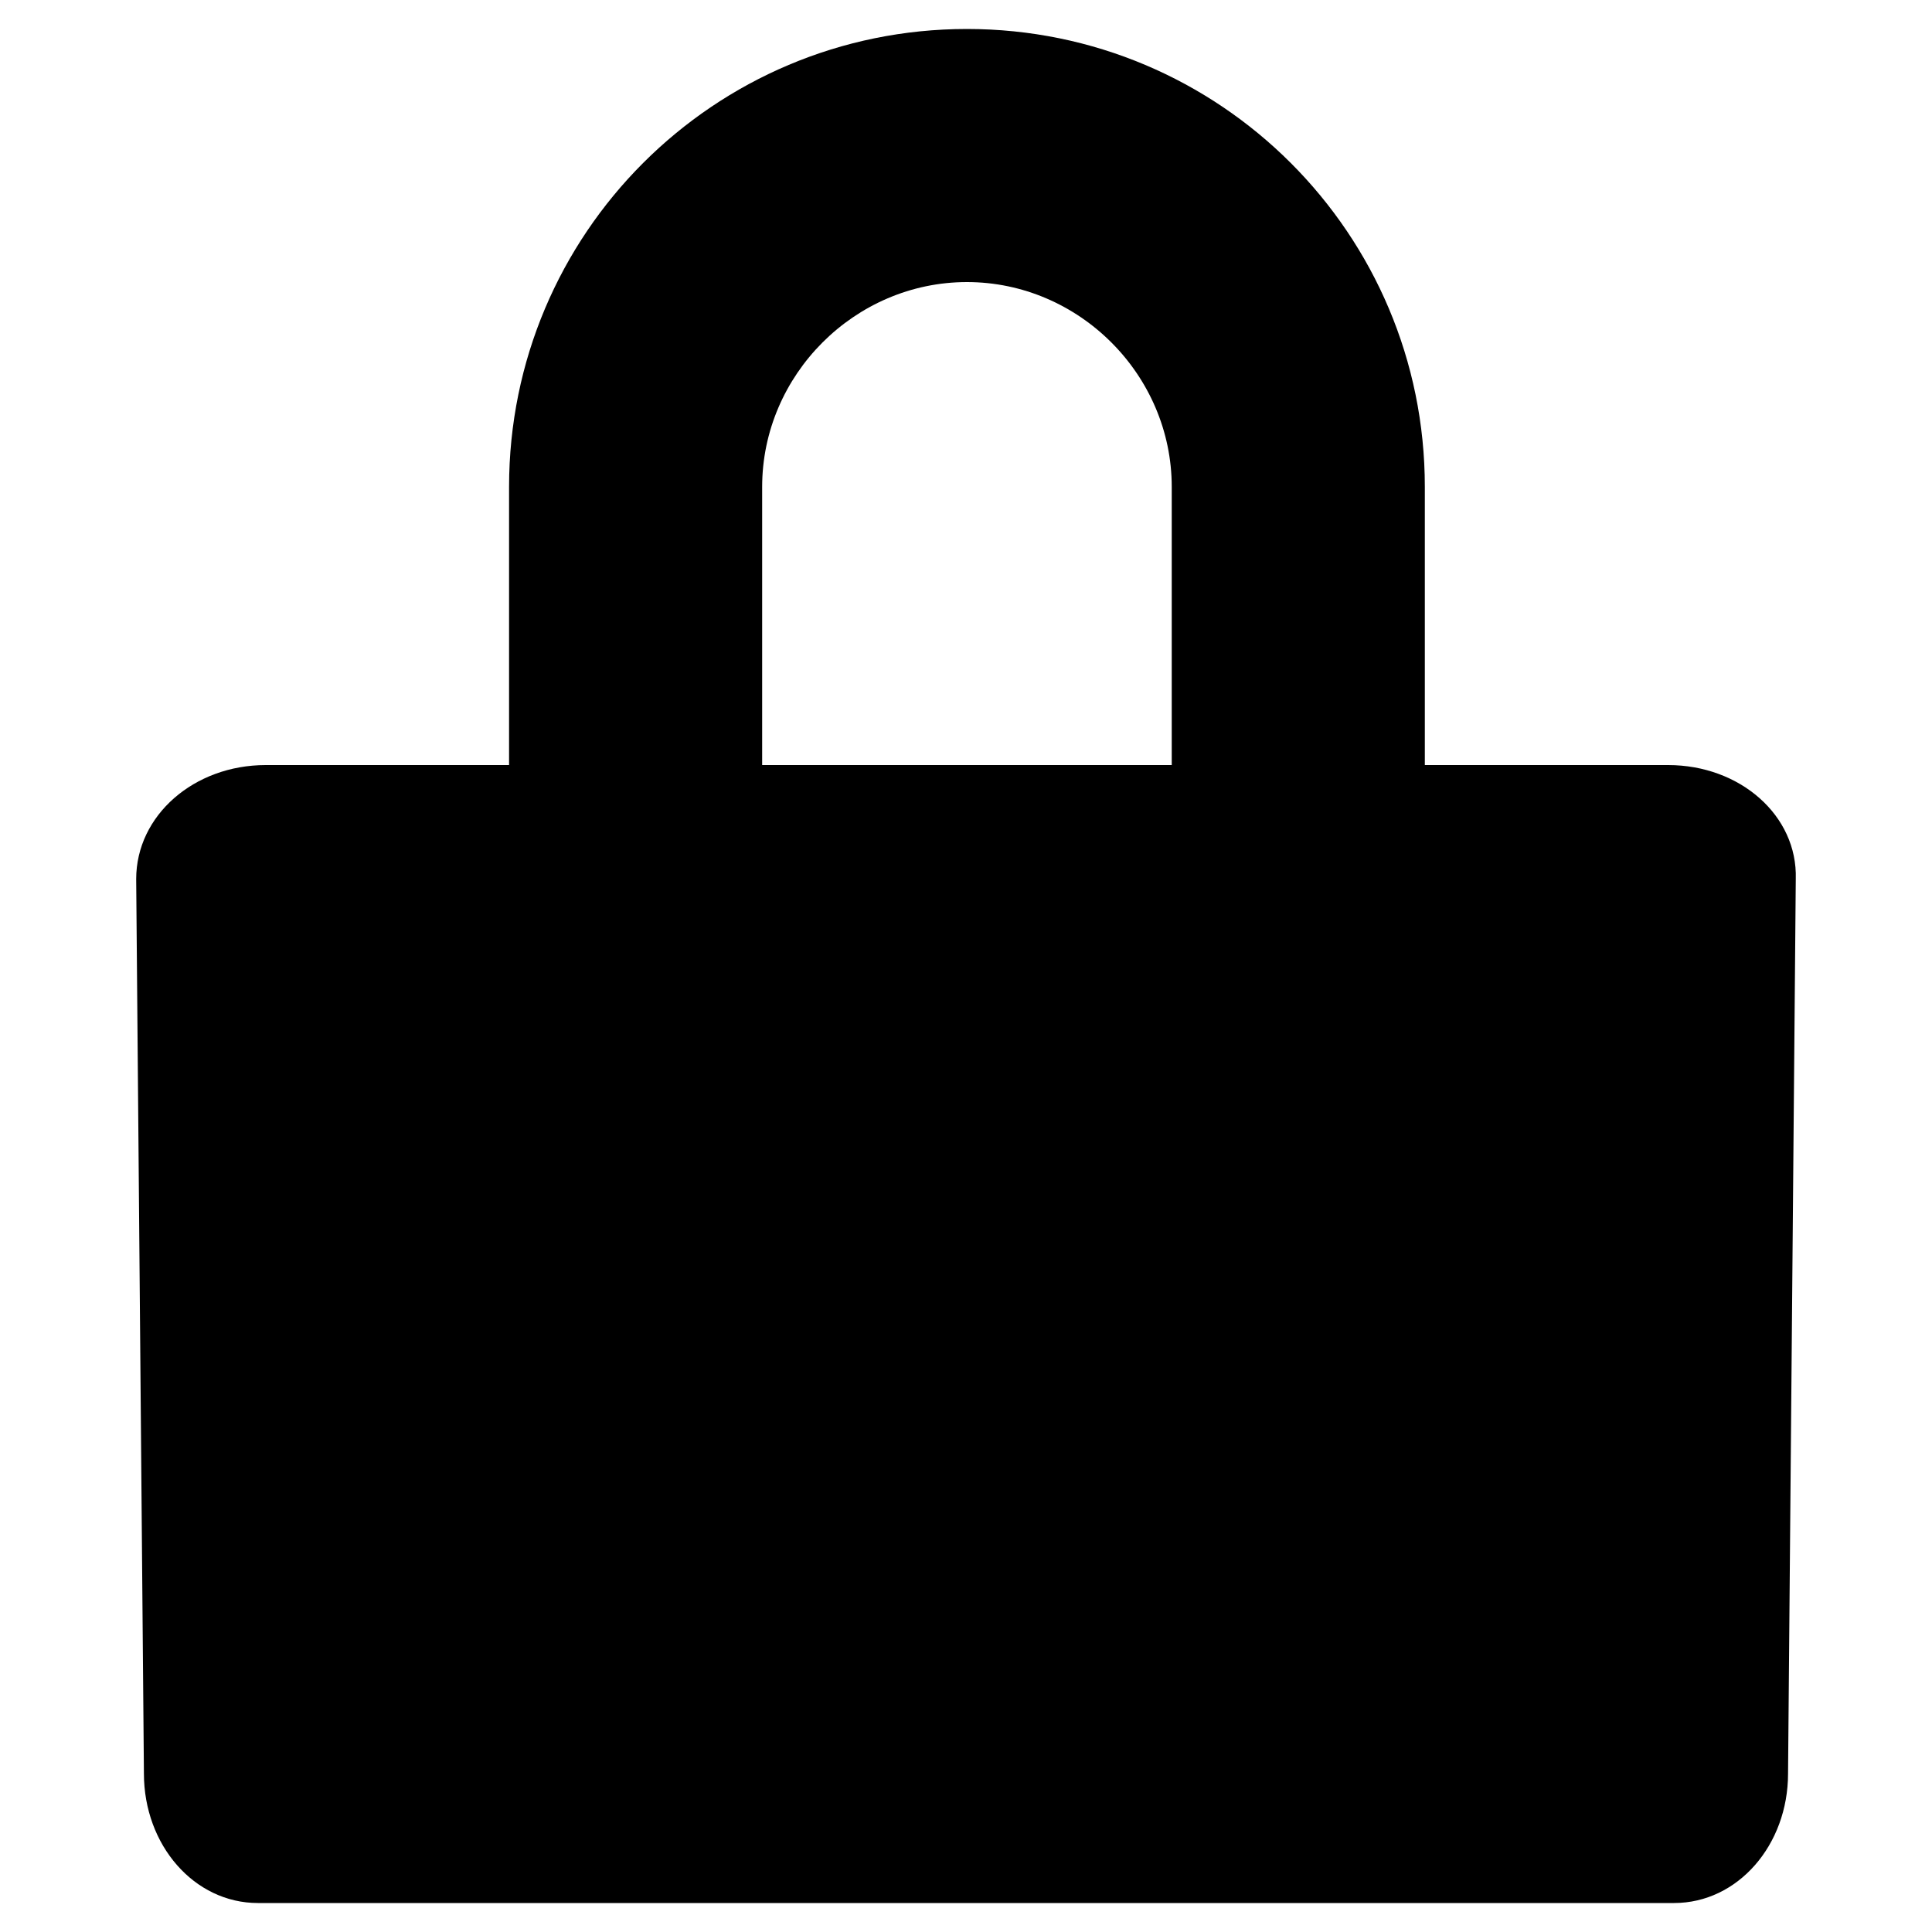
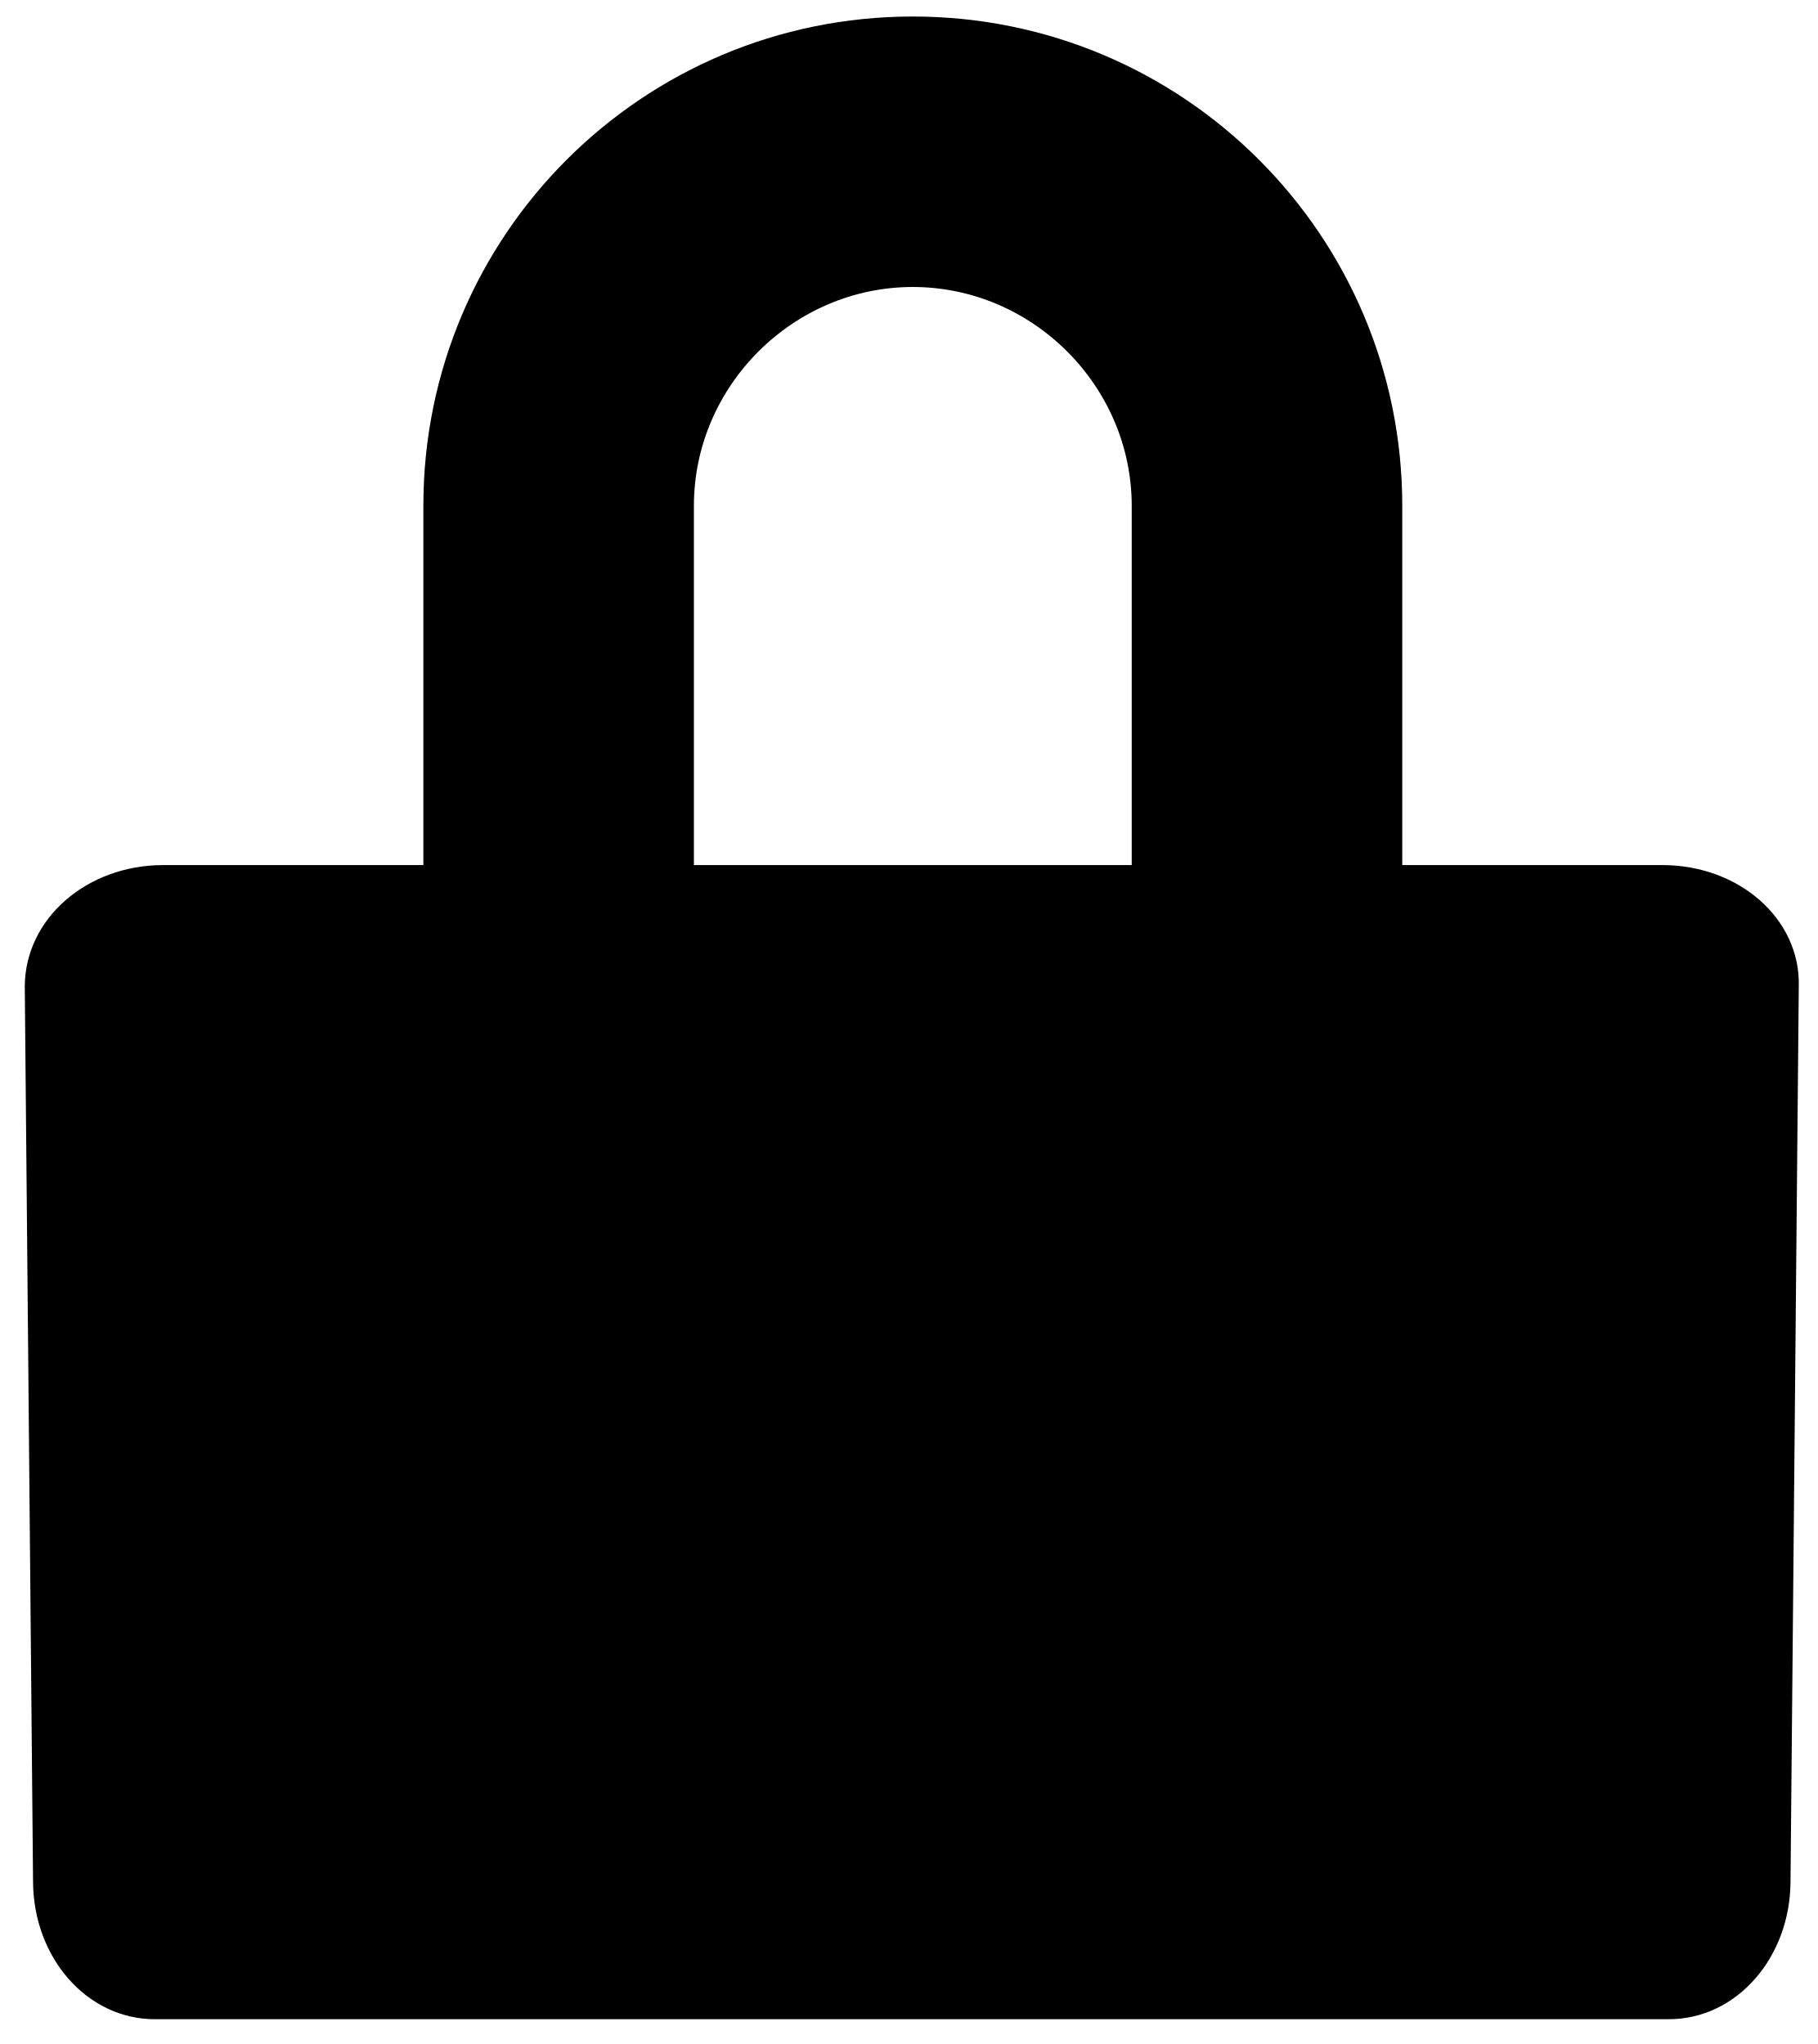
- <svg xmlns="http://www.w3.org/2000/svg" id="Layer_1" viewBox="0 0 100 100">
+ <svg xmlns="http://www.w3.org/2000/svg" id="Layer_1" viewBox="0 0 88 99">
  <style>.st0{stroke:#000;stroke-width:4;stroke-linecap:round;stroke-linejoin:round;stroke-miterlimit:10}.st0,.st1{fill:none}</style>
-   <path d="M86.349 39.6h-12.6V25.2c0-13.1-10.6-23.7-23.7-23.7s-23.7 10.6-23.7 23.7v14.4h-12.6c-3.7 0-6.7 2.6-6.7 5.9l.4 46.3c0 3.7 2.6 6.7 5.9 6.7h73.3c3.3 0 5.9-3 5.9-6.7l.4-46.3c.1-3.3-2.9-5.9-6.6-5.9zm-25.7 0h-21.2V25.2c0-5.8 4.8-10.6 10.6-10.6s10.6 4.8 10.6 10.6v14.4z" />
+   <path d="M80.5 41.9H67.9V24.5C67.9 11.4 57.3.8 44.2.8S20.5 11.4 20.5 24.5v17.4H7.9c-3.7 0-6.7 2.6-6.7 5.9l.4 43.3c0 3.7 2.6 6.7 5.9 6.7h73.3c3.3 0 5.9-3 5.9-6.7l.4-43.3c.1-3.3-2.9-5.9-6.6-5.9zm-25.7 0H33.6V24.5c0-5.8 4.8-10.6 10.6-10.6s10.6 4.8 10.6 10.6v17.4z" />
</svg>
